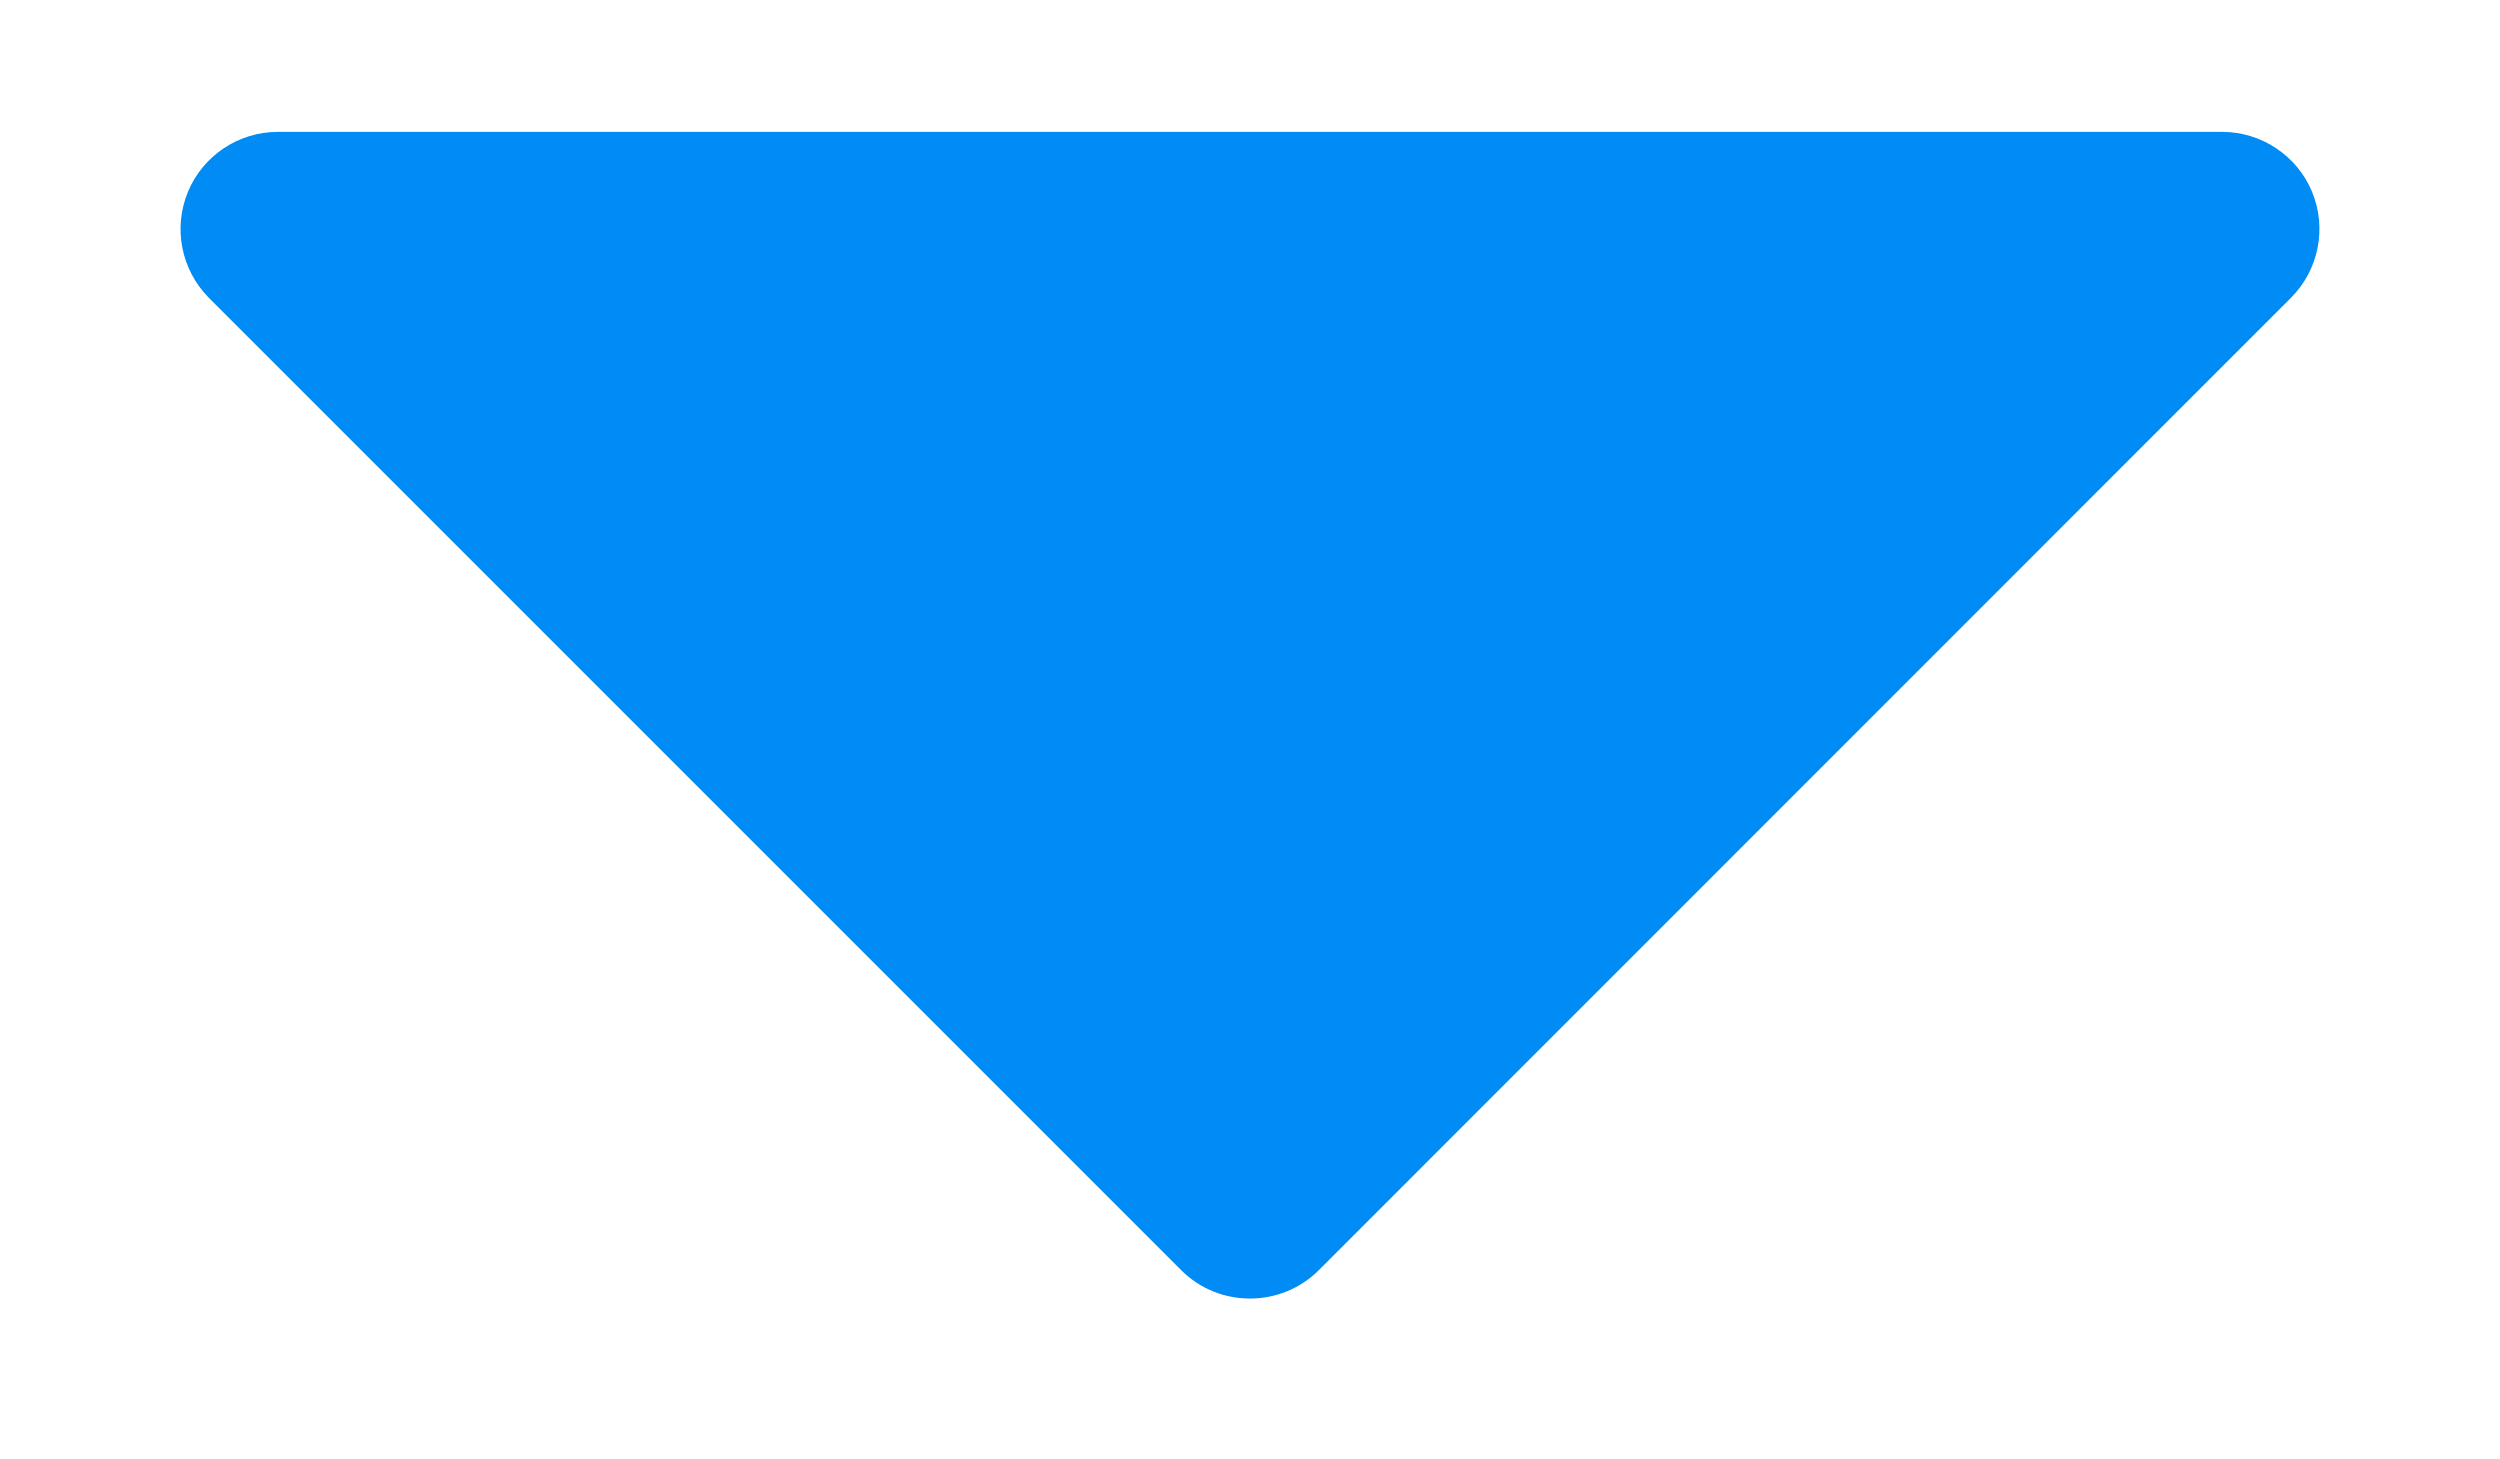
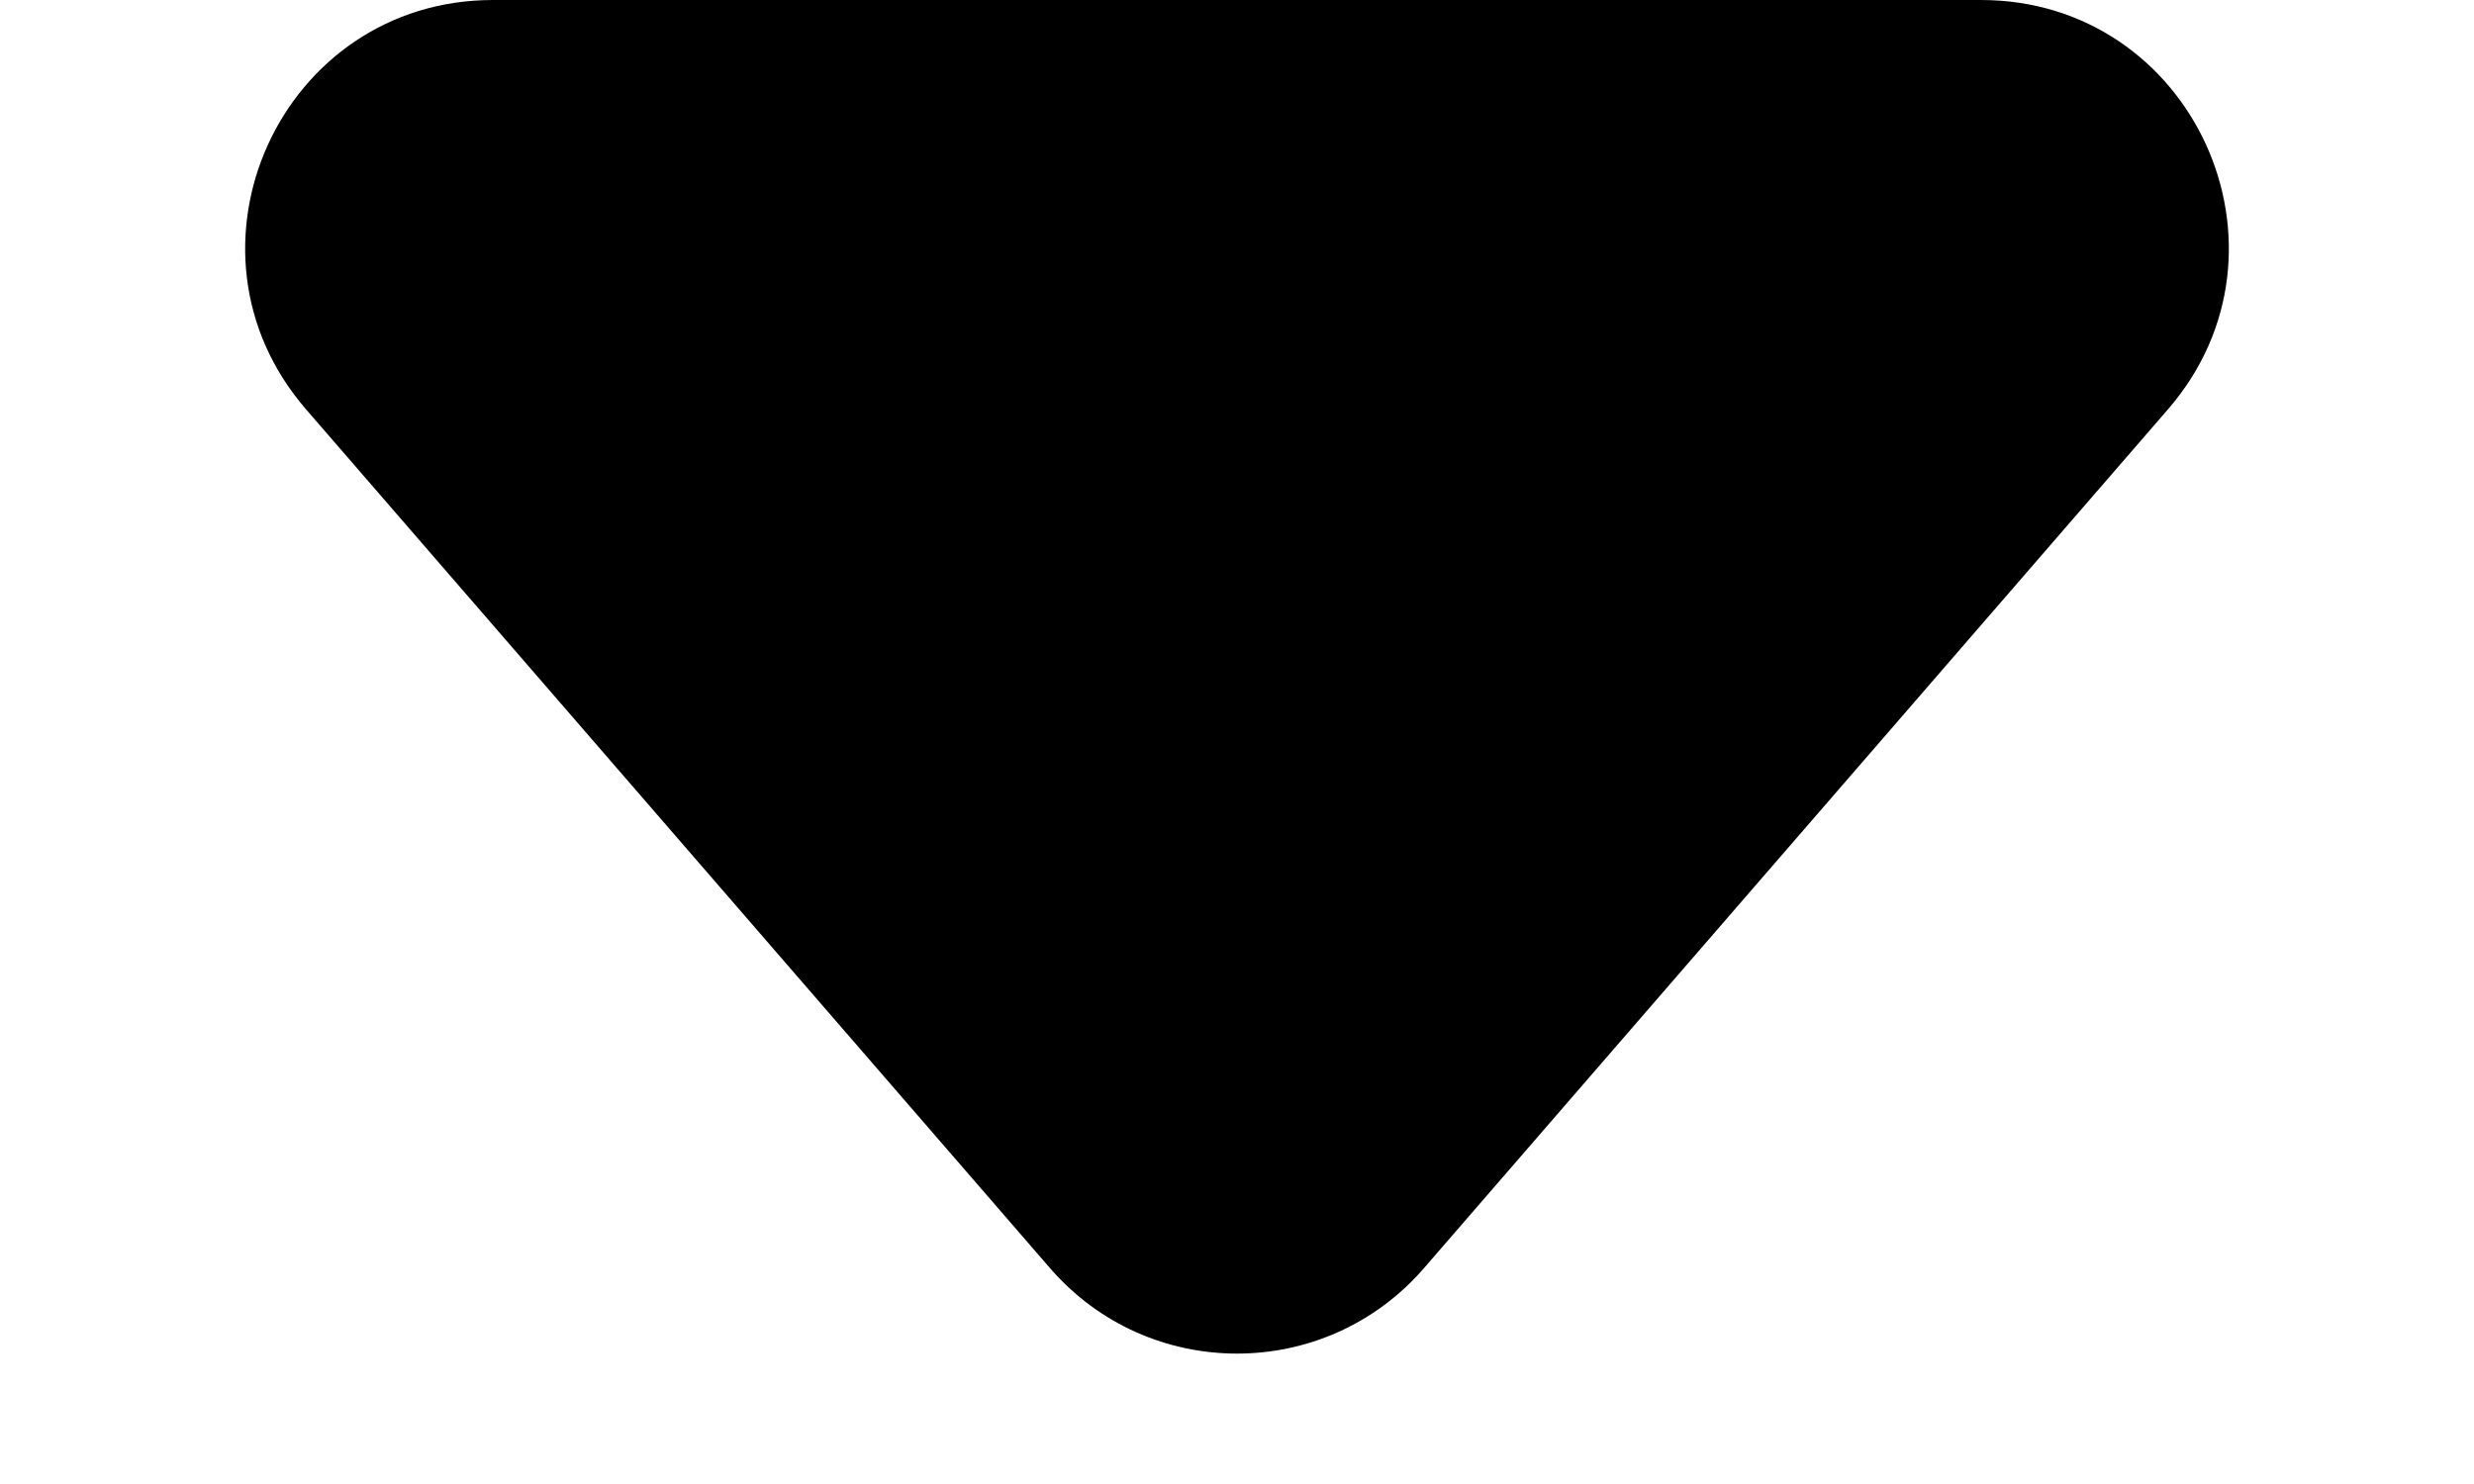
- <svg xmlns="http://www.w3.org/2000/svg" width="12" height="7" viewBox="0 0 12 7" fill="none">
-   <path d="M6 6.233C5.88 6.233 5.761 6.188 5.67 6.097L1.003 1.43C0.87 1.296 0.83 1.096 0.902 0.921C0.974 0.747 1.145 0.633 1.333 0.633H10.666C10.855 0.633 11.026 0.747 11.098 0.921C11.17 1.096 11.13 1.296 10.996 1.43L6.33 6.097C6.239 6.188 6.119 6.233 6 6.233Z" fill="#008CF4" />
+ <svg xmlns="http://www.w3.org/2000/svg" width="10" height="6" viewBox="0 0 10 6" fill="none">
+   <path d="M5.756 5.127C5.357 5.588 4.643 5.588 4.244 5.127L1.237 1.655C0.676 1.007 1.136 9.13357e-08 1.993 1.66235e-07L8.007 6.9204e-07C8.864 7.6694e-07 9.324 1.007 8.763 1.655L5.756 5.127Z" fill="black" />
</svg>
